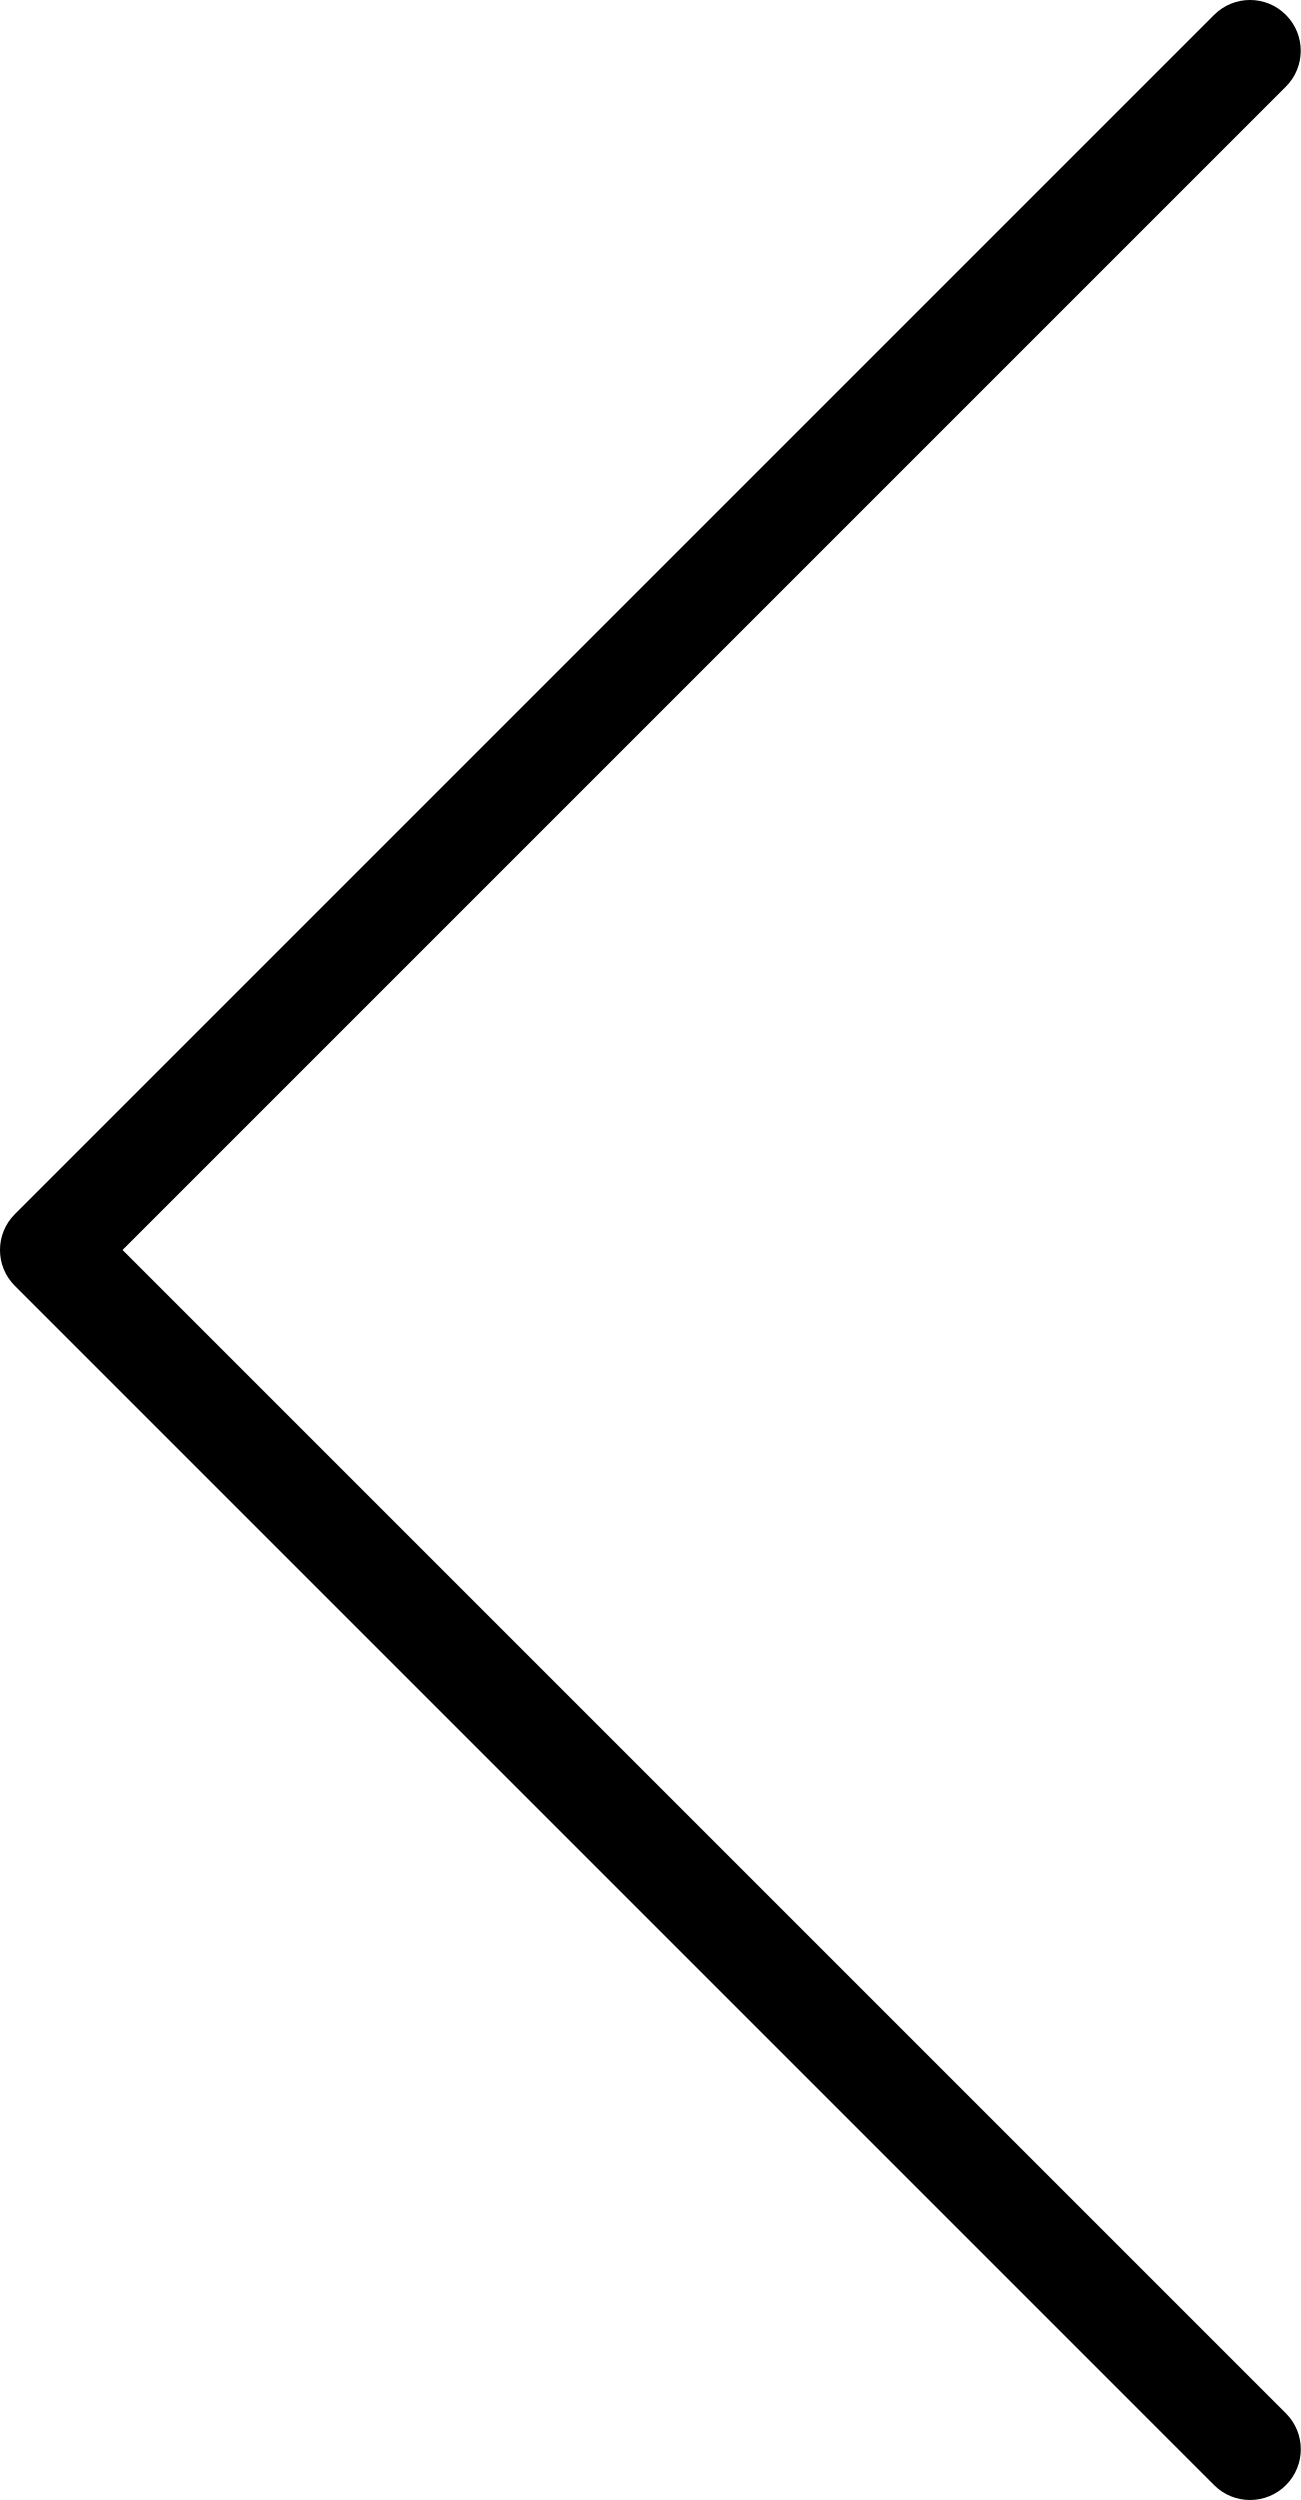
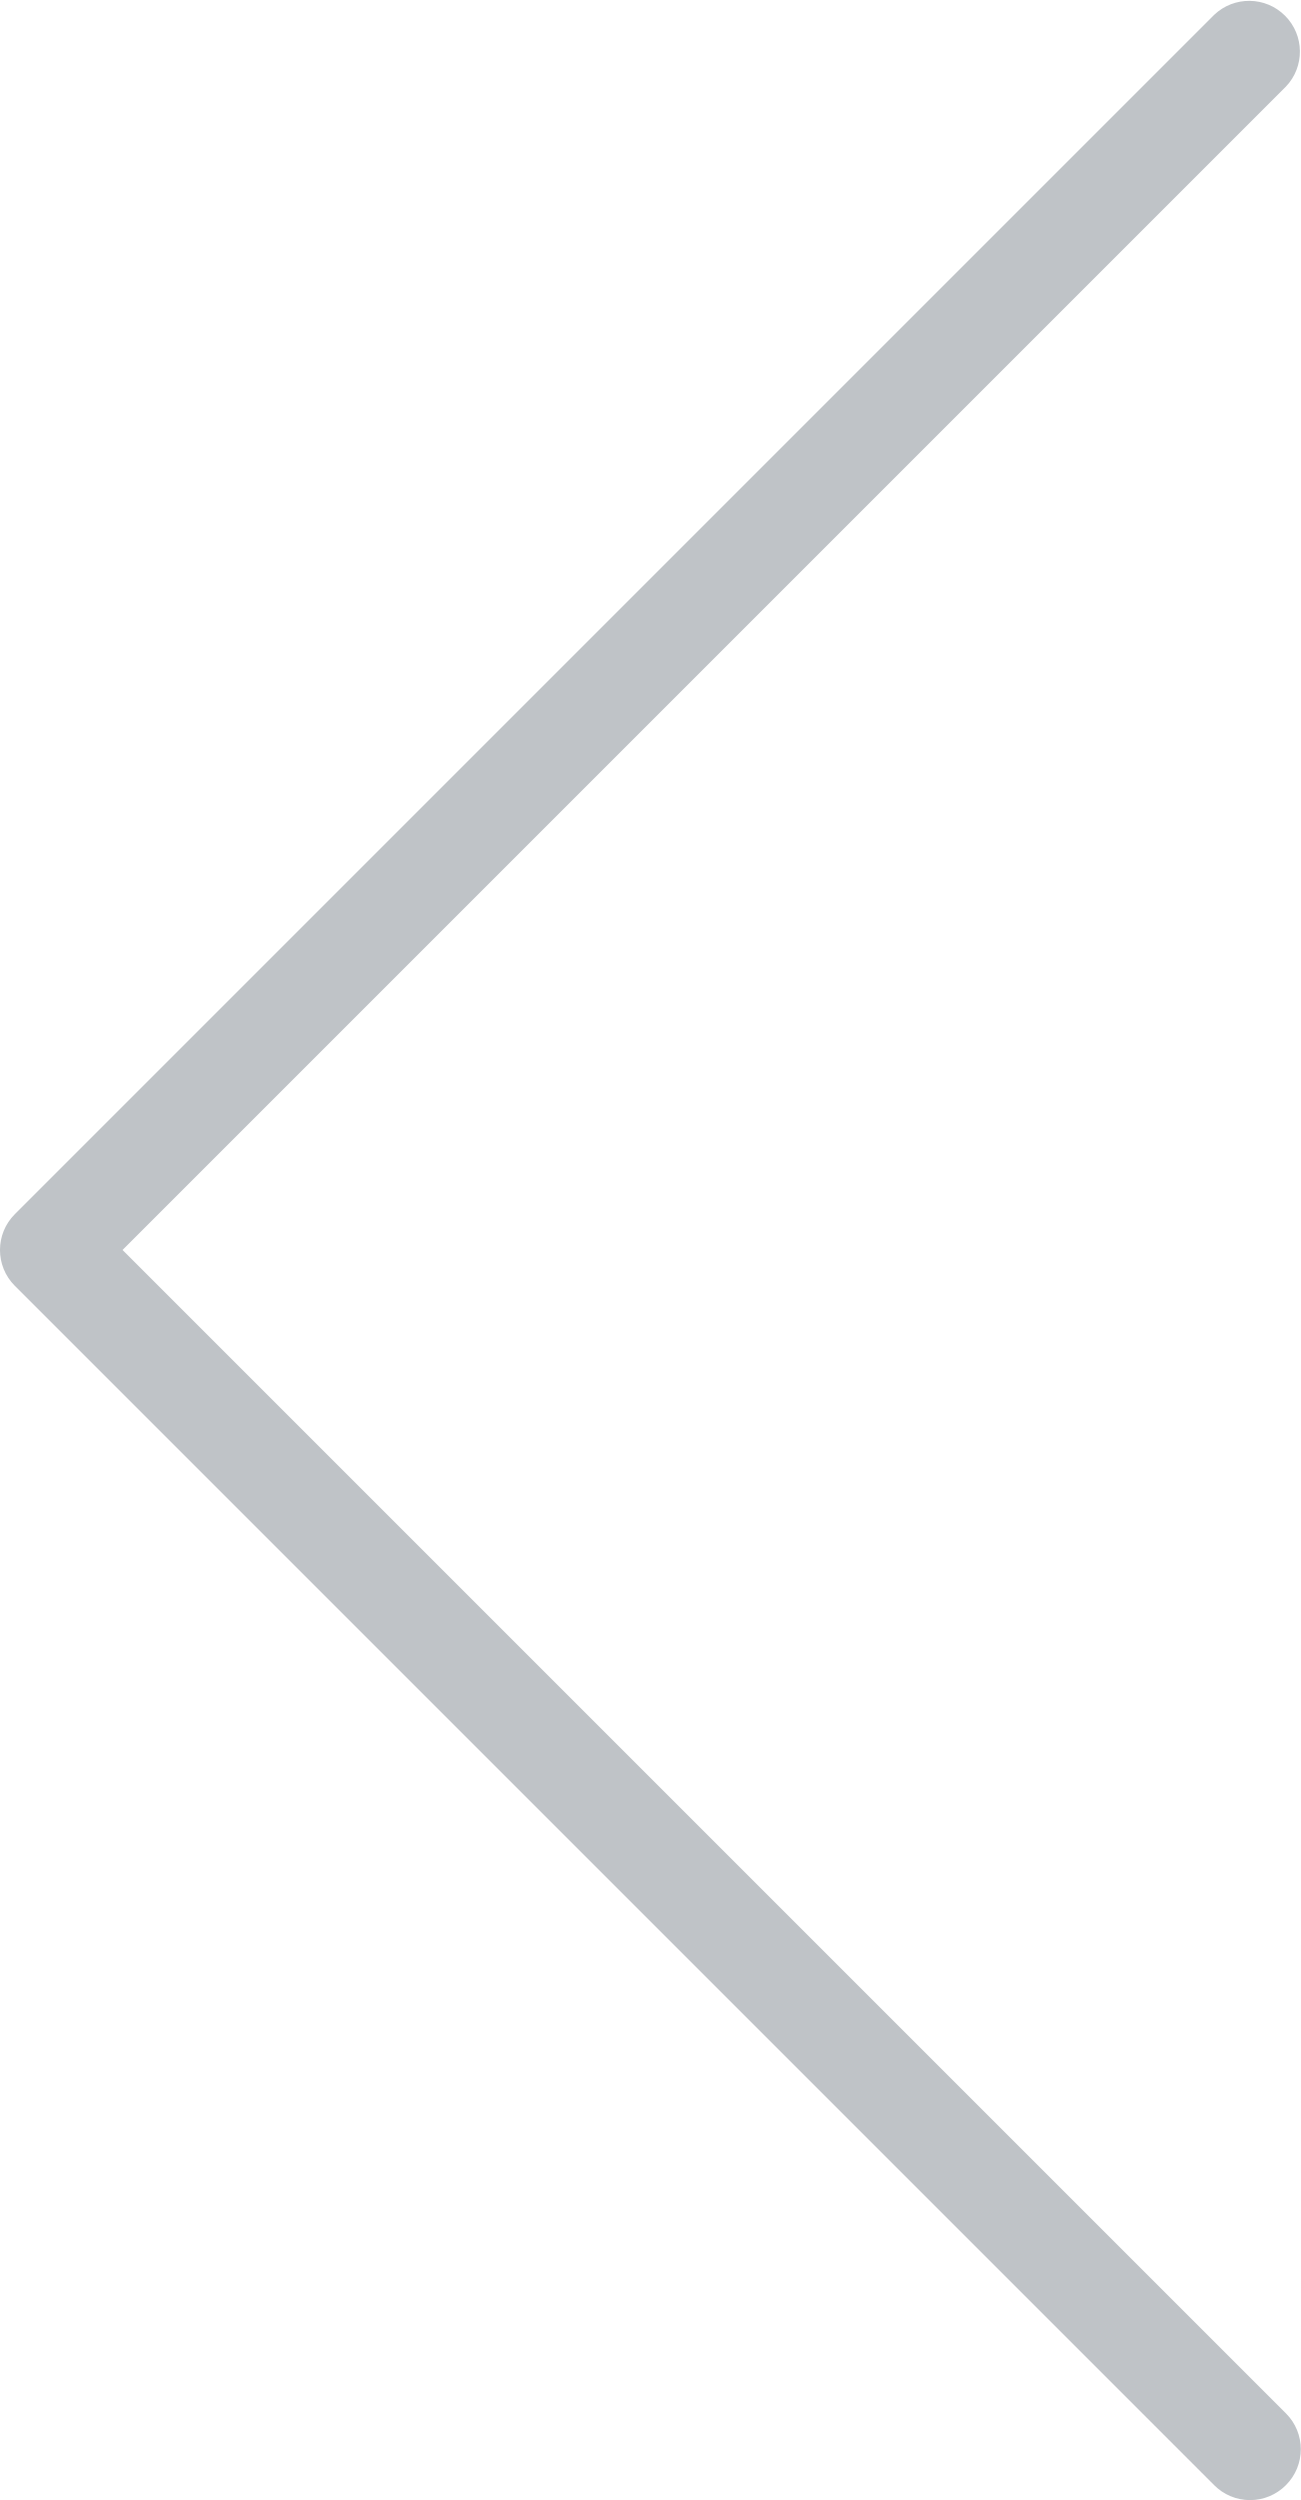
- <svg xmlns="http://www.w3.org/2000/svg" version="1.1" id="Layer_1" x="0px" y="0px" width="21.706px" height="41.719px" viewBox="0 0 21.706 41.719" enable-background="new 0 0 21.706 41.719" xml:space="preserve">
-   <path d="M2.045,20.859L21.458,1.446c0.331-0.331,0.331-0.867,0-1.198c-0.33-0.331-0.867-0.331-1.197,0L0.248,20.261 c-0.331,0.33-0.331,0.867,0,1.197l20.013,20.013c0.164,0.165,0.382,0.248,0.599,0.248s0.434-0.083,0.599-0.248 c0.331-0.331,0.331-0.867,0-1.198L2.045,20.859z" />
+ <svg xmlns="http://www.w3.org/2000/svg" width="21.706" height="41.719" fill="rgba(40, 54, 69, 0.3)">
+   <path d="M2.045 20.859L21.458 1.446A.847.847 0 0 0 20.261.248L.248 20.261a.846.846 0 0 0 0 1.197l20.013 20.013a.843.843 0 0 0 1.198 0 .847.847 0 0 0 0-1.198L2.045 20.859z" />
</svg>
